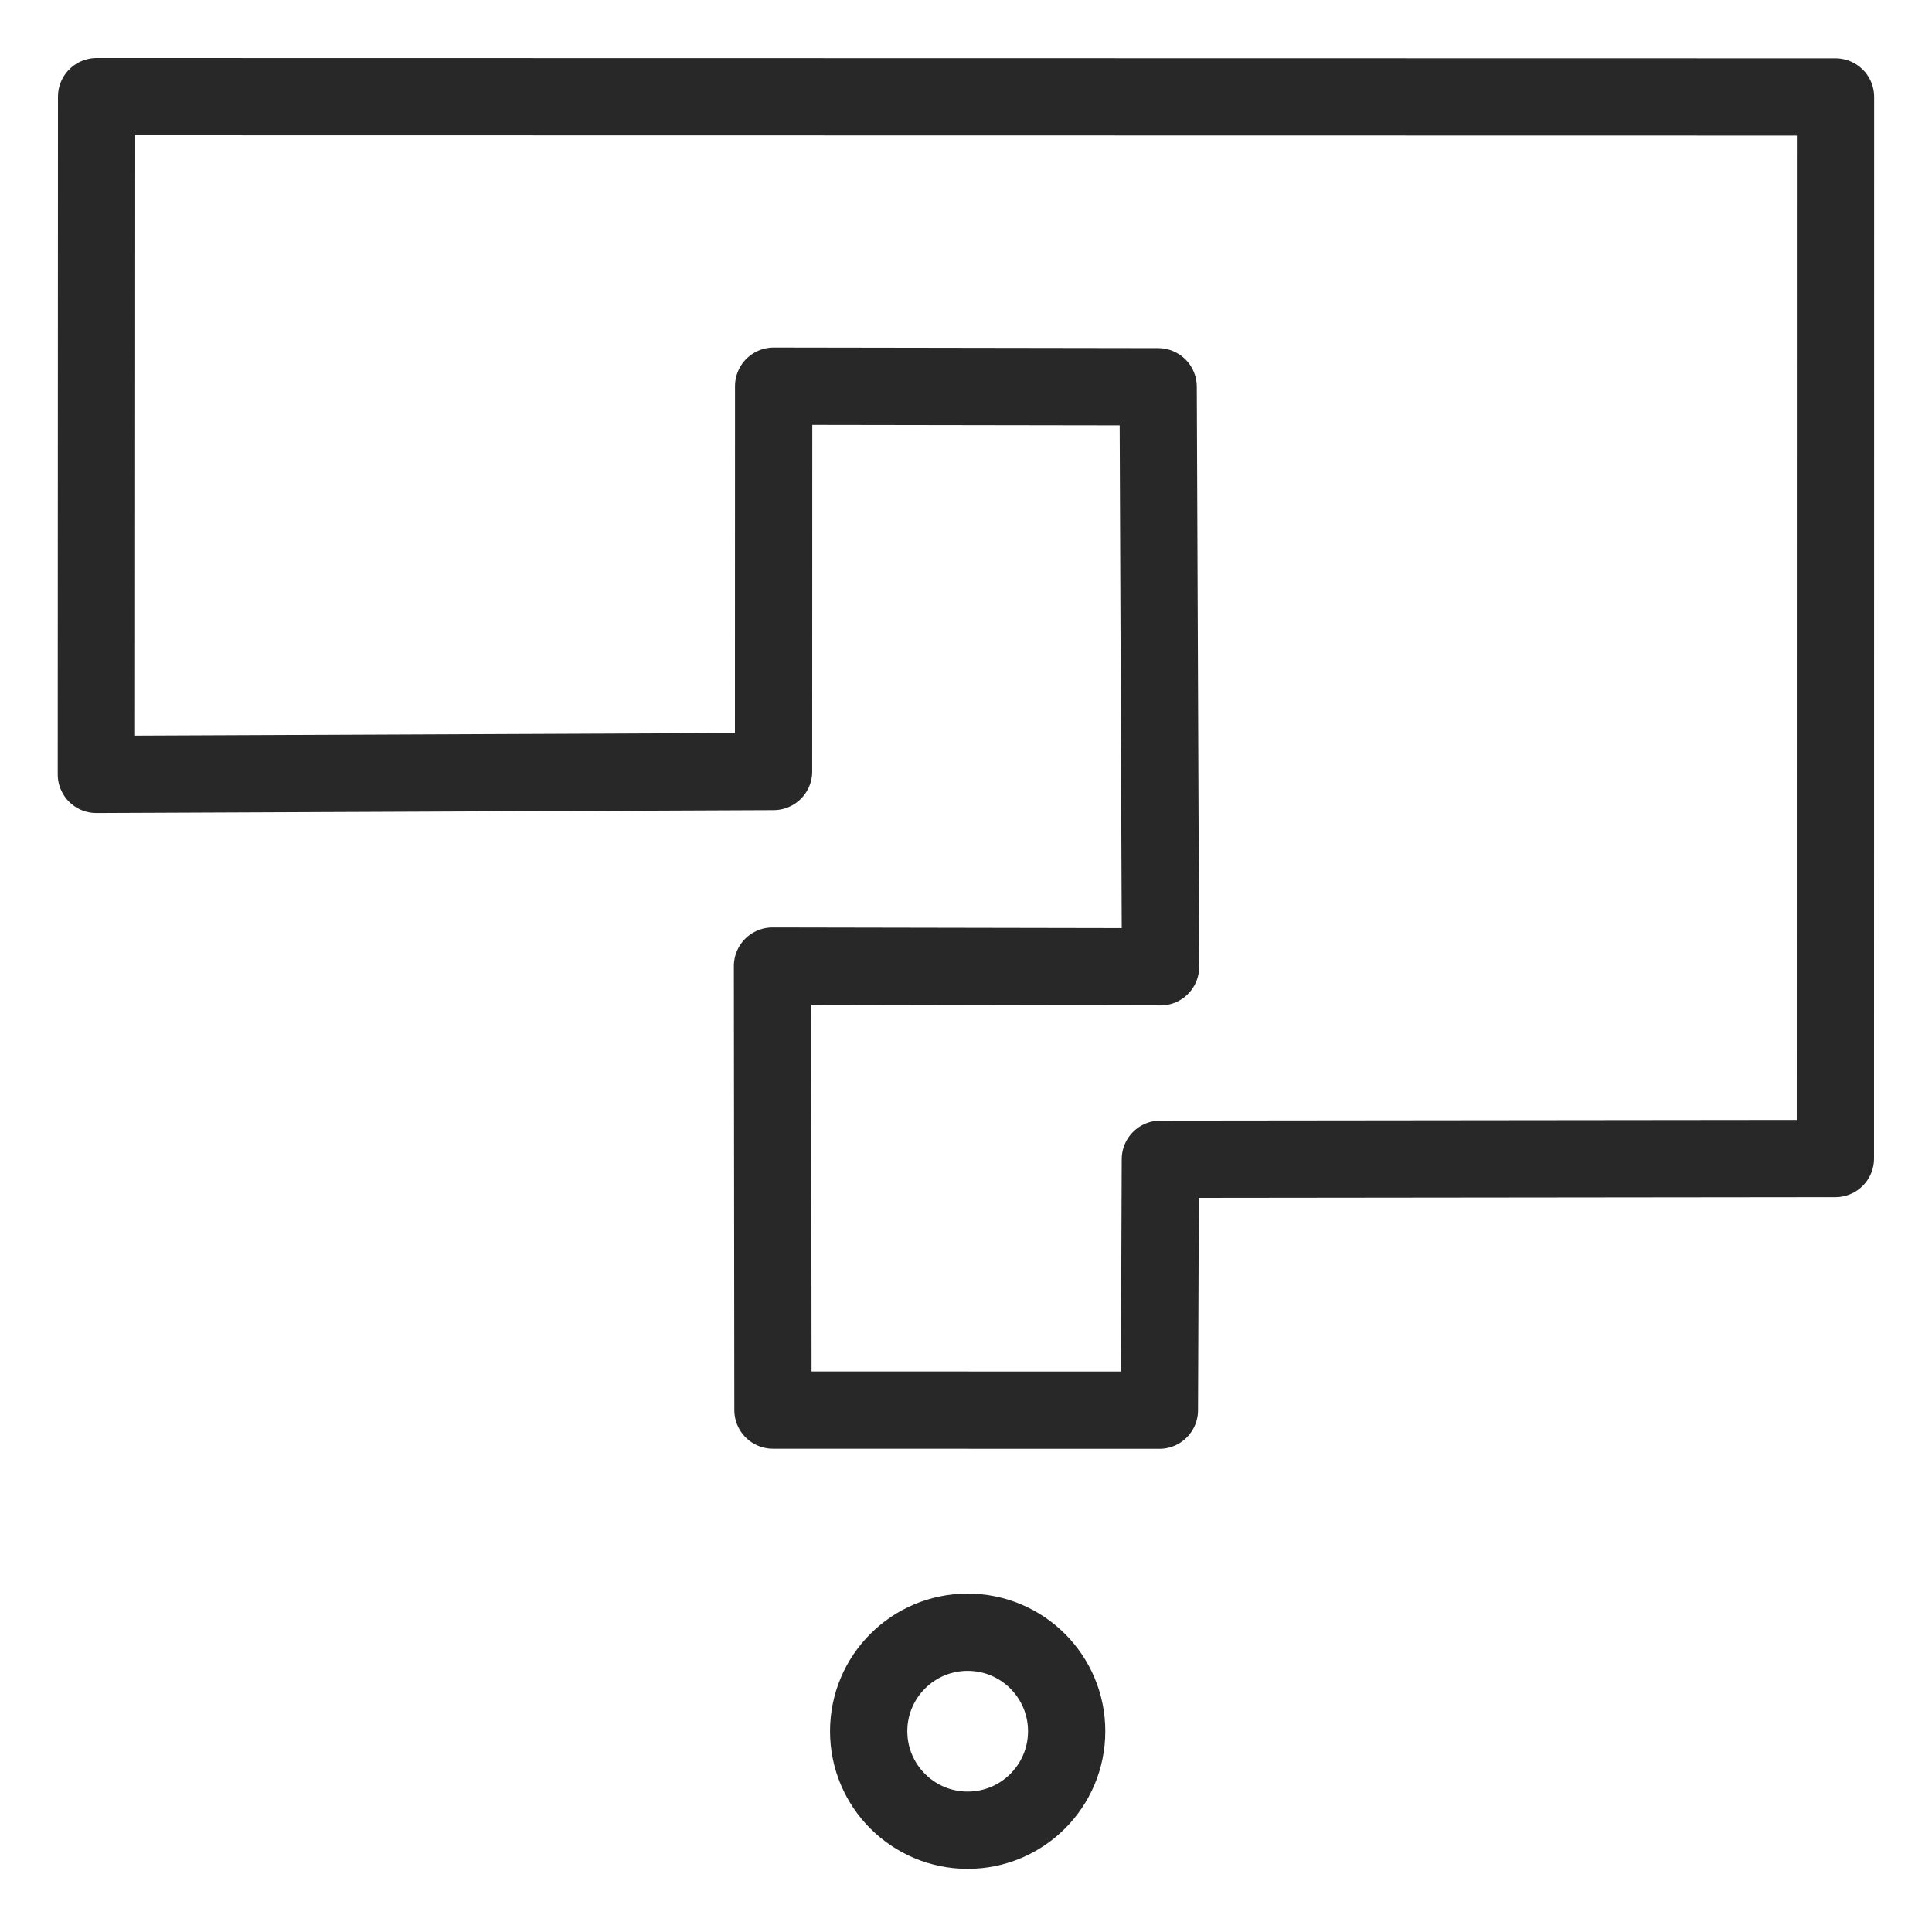
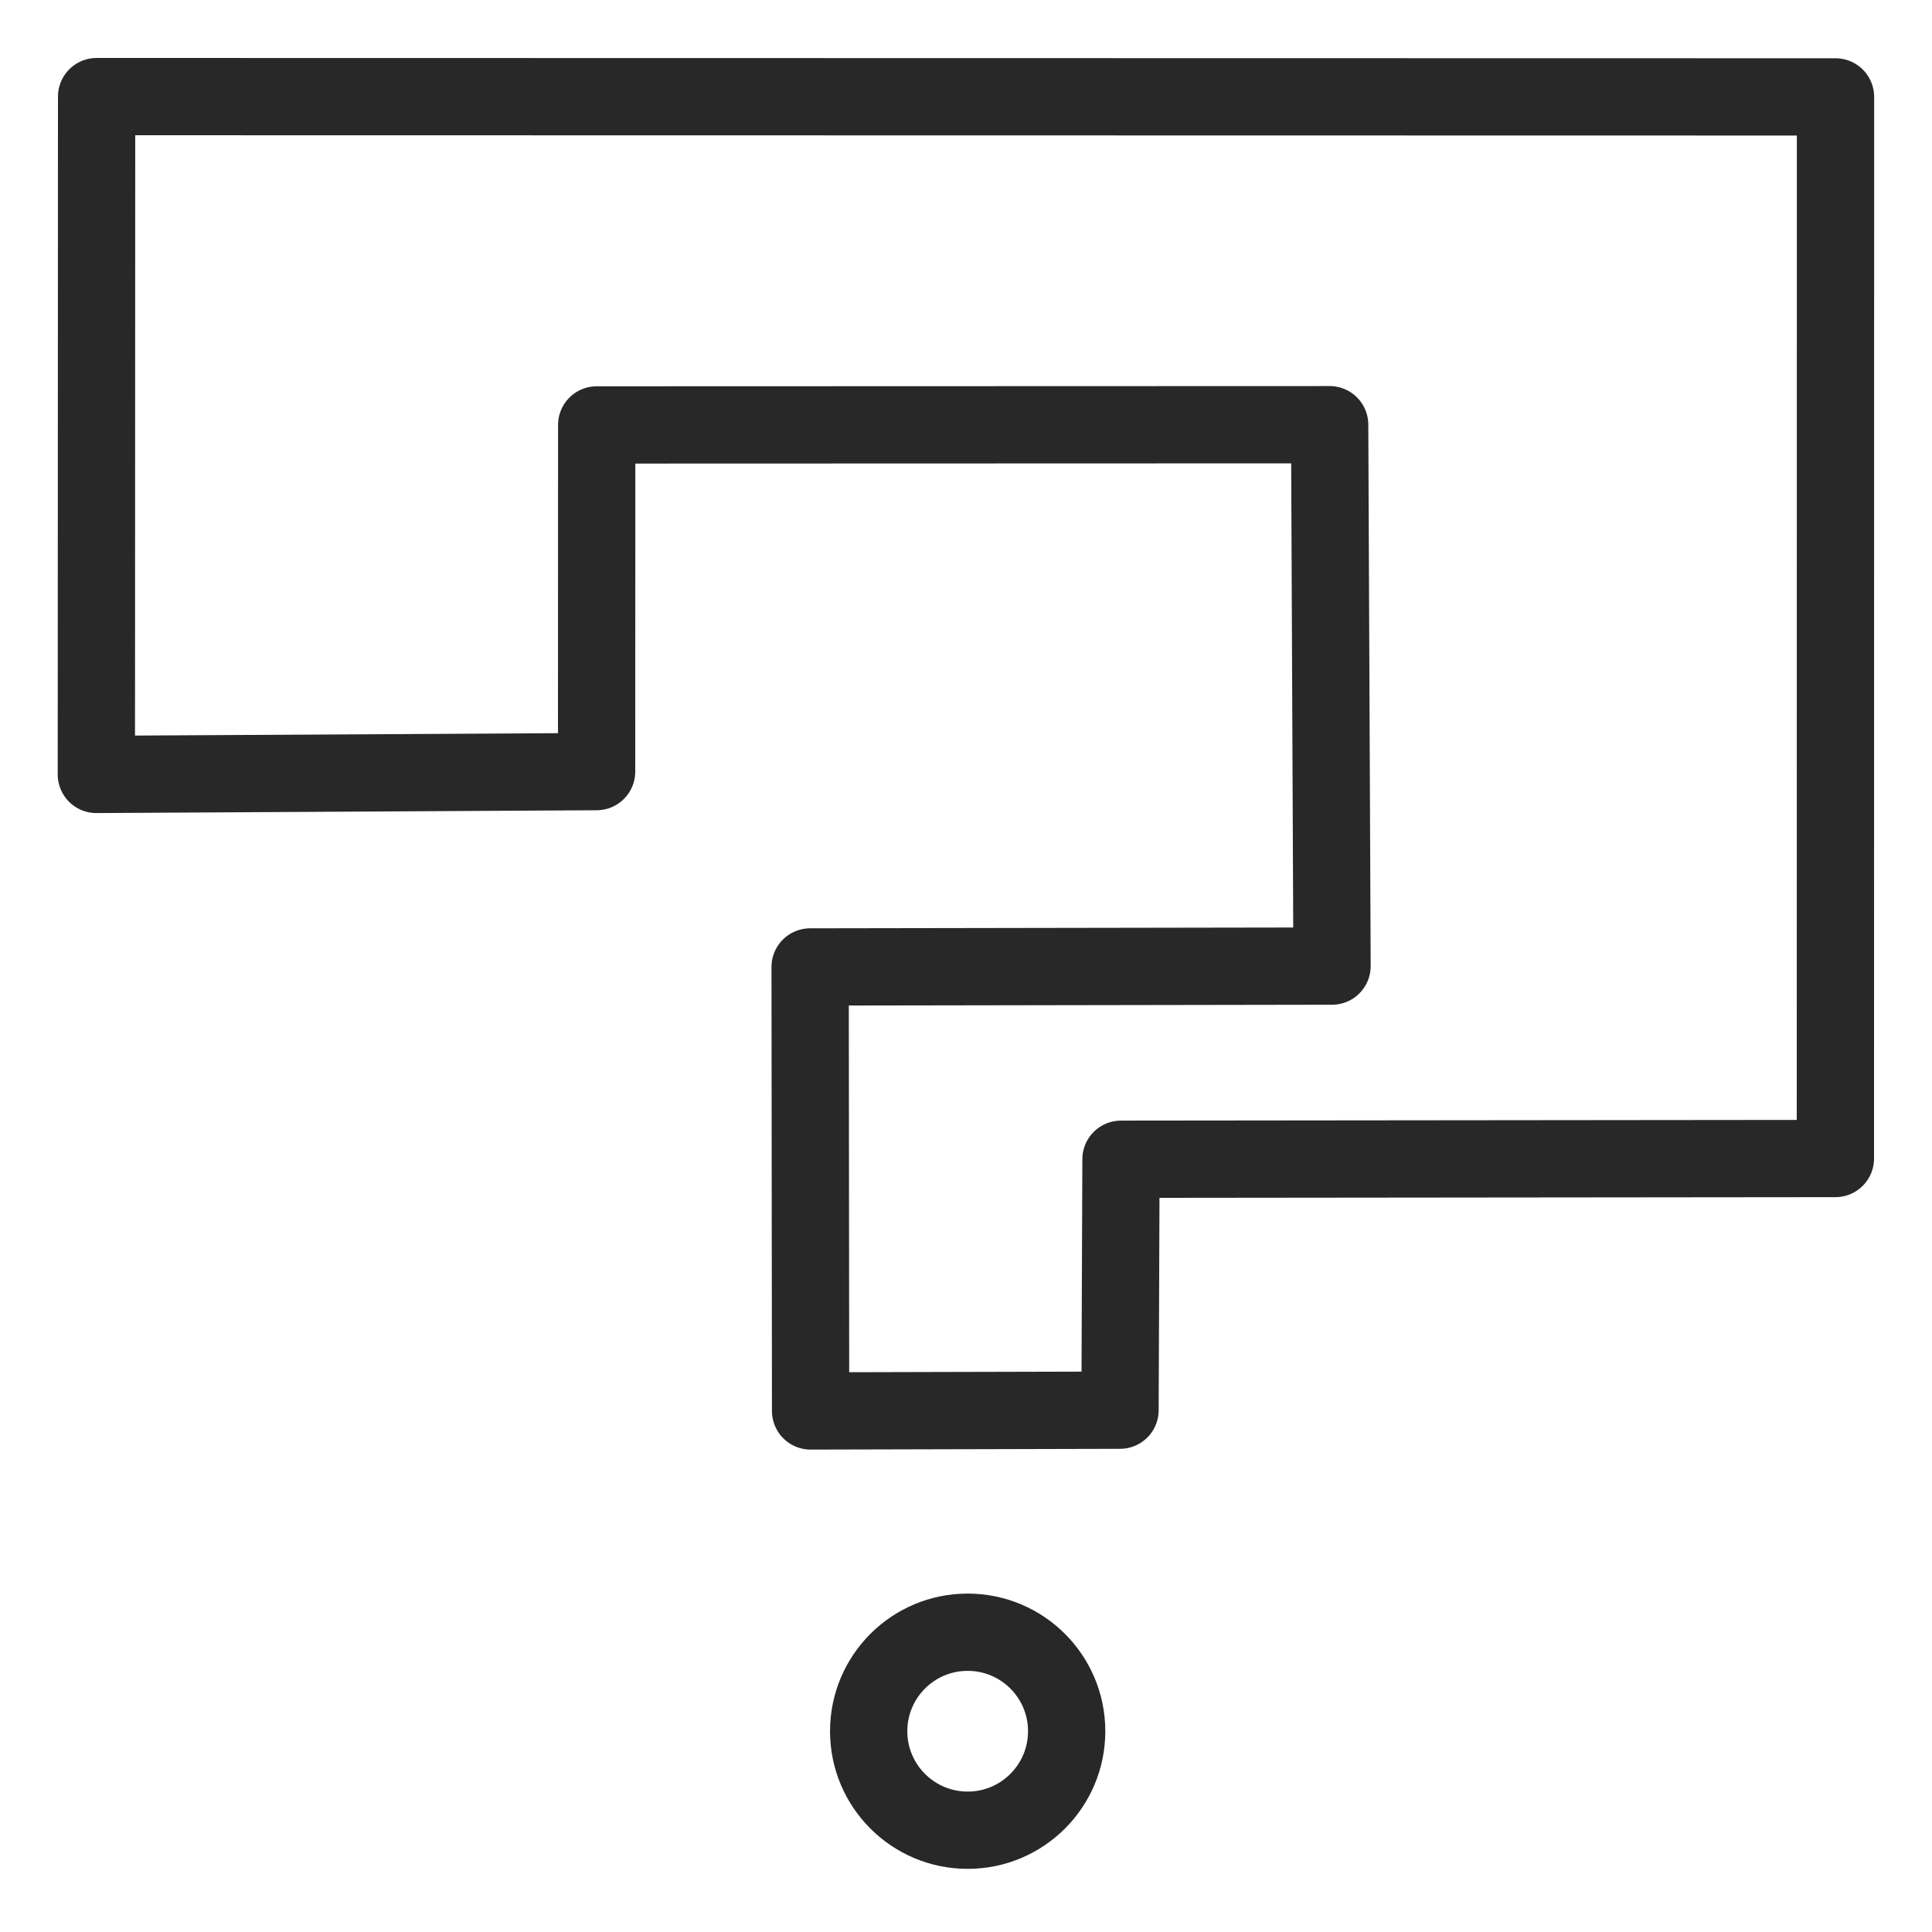
<svg xmlns="http://www.w3.org/2000/svg" version="1.1" id="Layer_1" x="0px" y="0px" width="200" height="200" viewBox="0 0 200 200" enable-background="new 0 0 250 200" xml:space="preserve">
  <defs id="defs114" />
-   <path style="fill:none;fill-opacity:1;fill-rule:evenodd;stroke:#282828;stroke-width:8;stroke-linecap:butt;stroke-linejoin:round;stroke-miterlimit:4;stroke-dasharray:none;stroke-opacity:1" d="m 10.001,10 180.01,0.032 -0.012,109.897 -69.878,0.075 -0.101,25.977 -40.003,-0.01 -0.048,-45.963 40.169,0.075 -0.246,-60.044 -39.804,-0.061 -0.01,39.888 -70.103,0.301 z" id="path4186" />
+   <path style="fill:none;fill-opacity:1;fill-rule:evenodd;stroke:#282828;stroke-width:8;stroke-linecap:butt;stroke-linejoin:round;stroke-miterlimit:4;stroke-dasharray:none;stroke-opacity:1" d="m 10.001,10 180.01,0.032 -0.012,109.897 -73.954,0.075 -0.101,25.977 -32.032,0.08 -0.048,-45.963 54.028,-0.089 -0.246,-56.044 -75.876,0.024 -0.01,35.888 -51.785,0.291 z" id="path4186" />
  <circle style="fill:none;fill-opacity:1;stroke:#282828;stroke-width:8;stroke-linejoin:round;stroke-miterlimit:4;stroke-dasharray:none;stroke-opacity:1" id="path4262" cx="100.173" cy="179.215" r="10.248" />
</svg>
